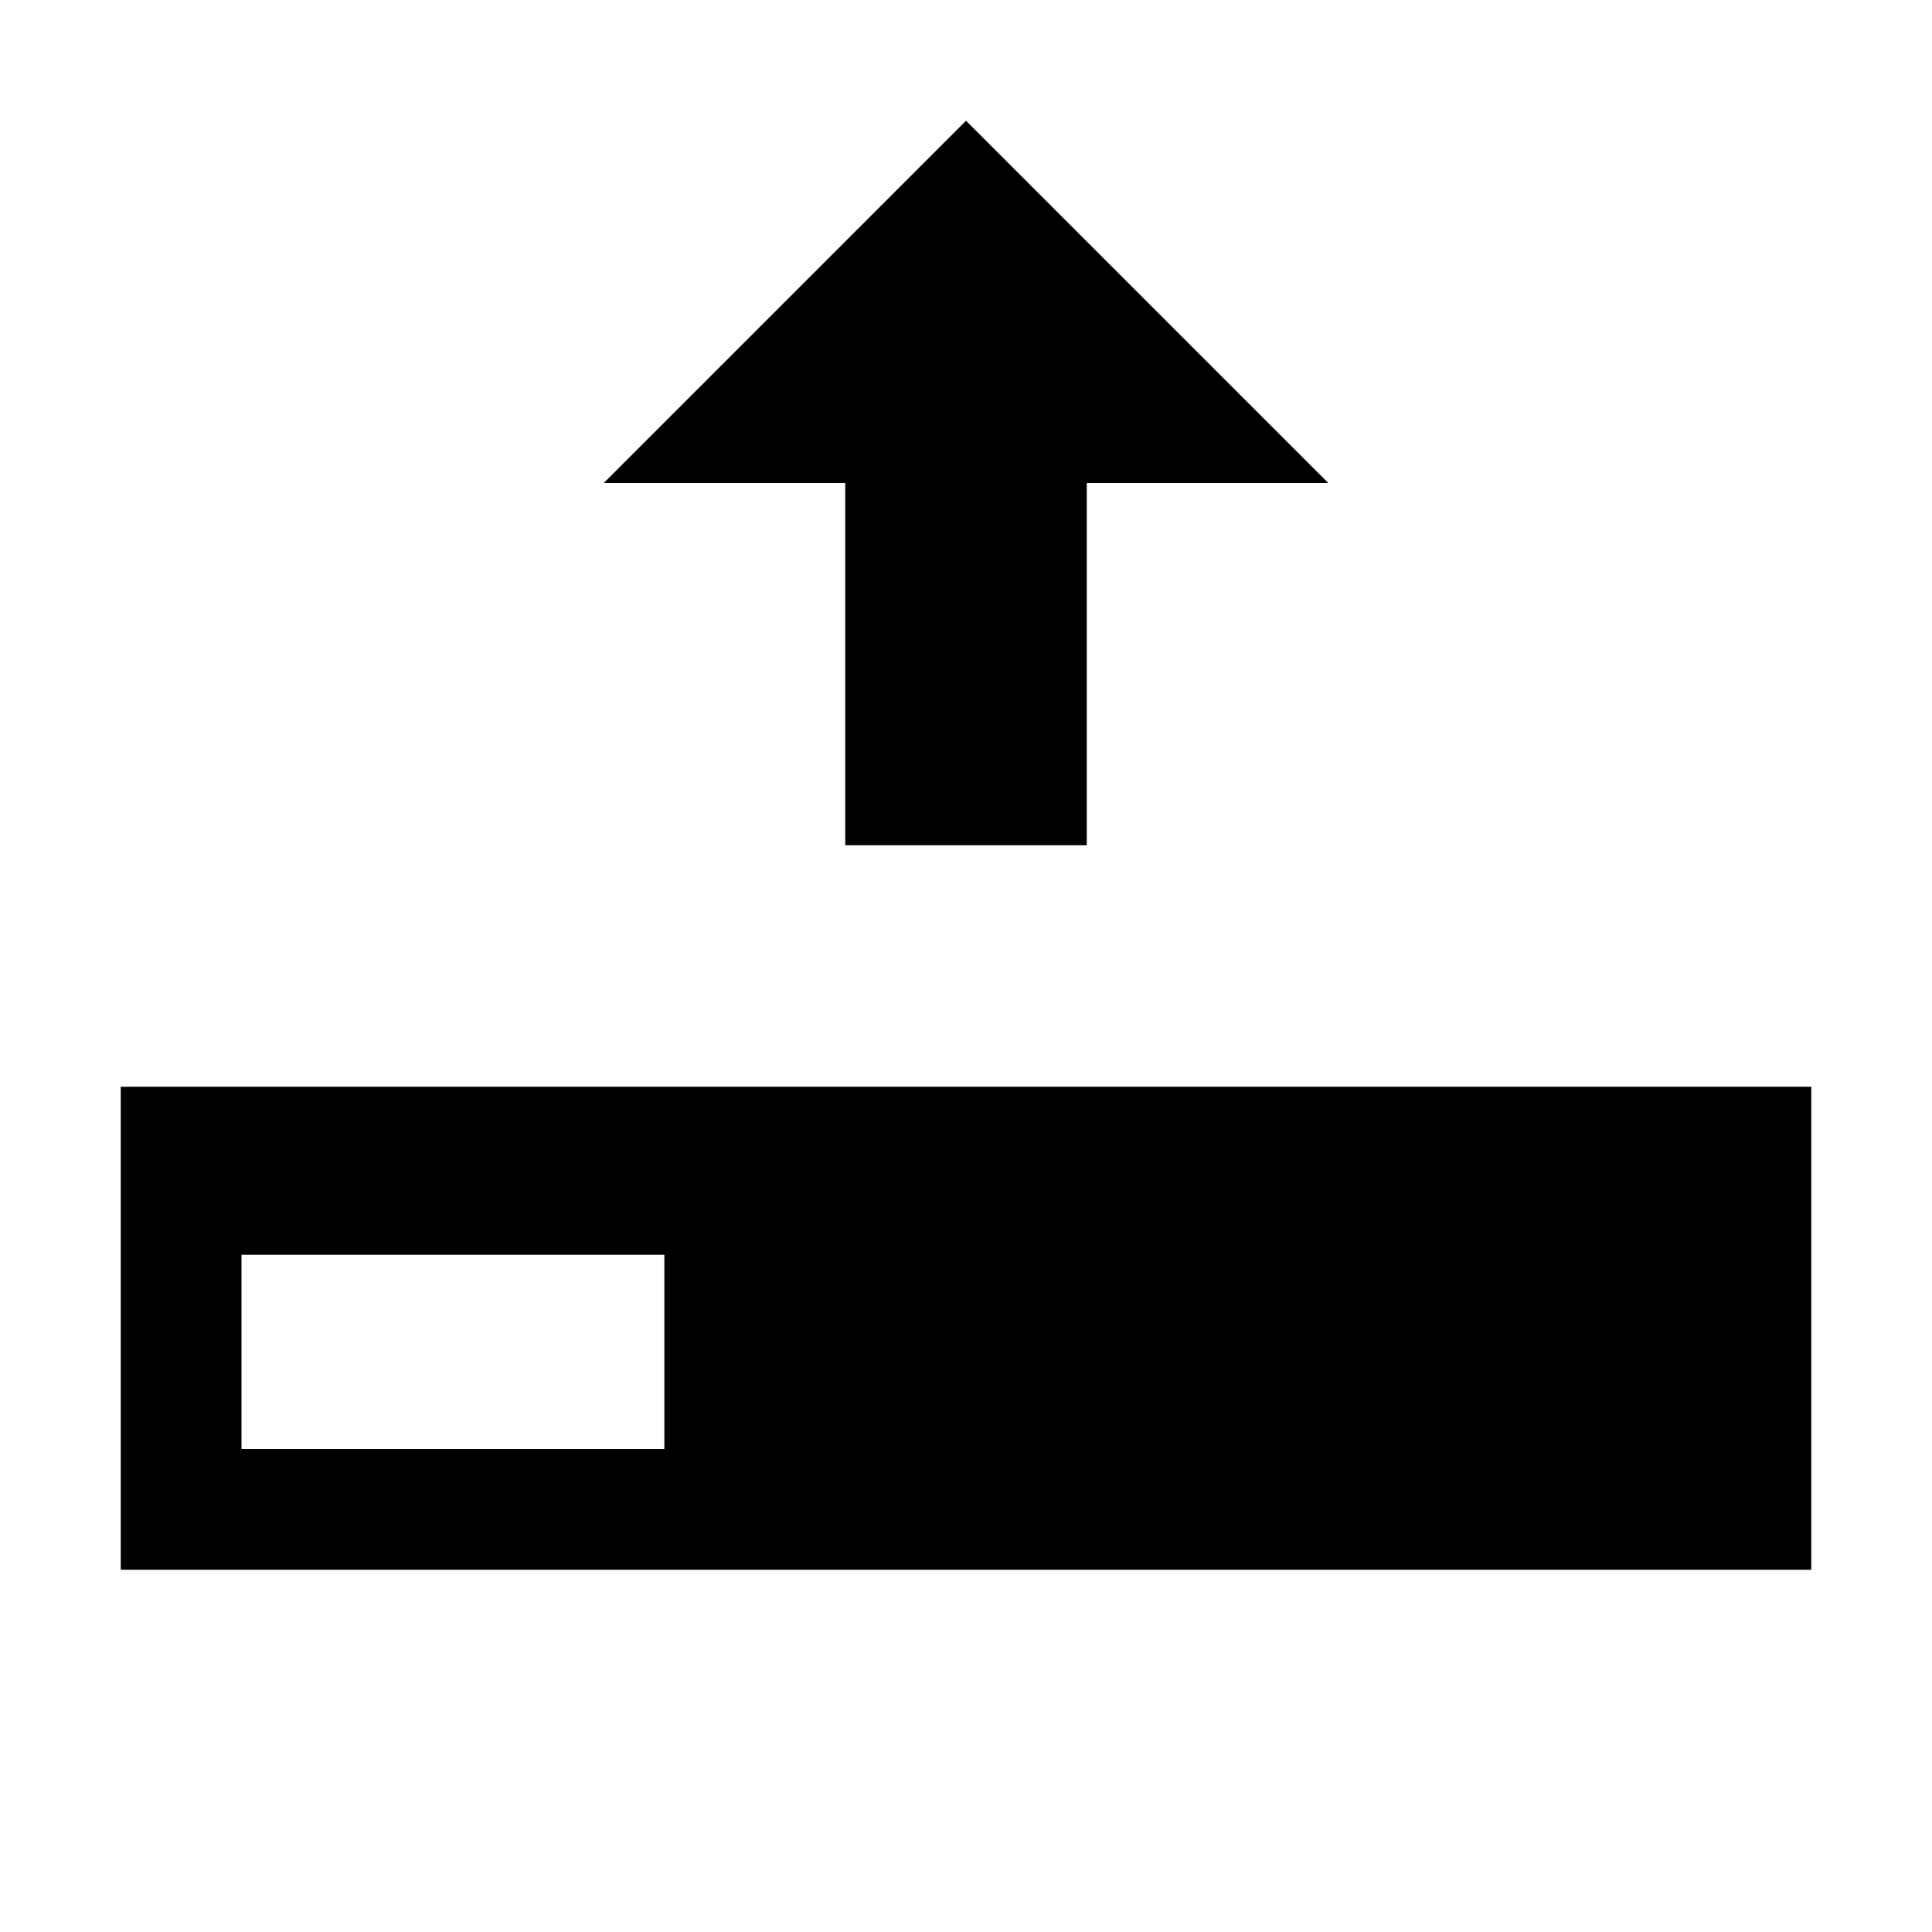
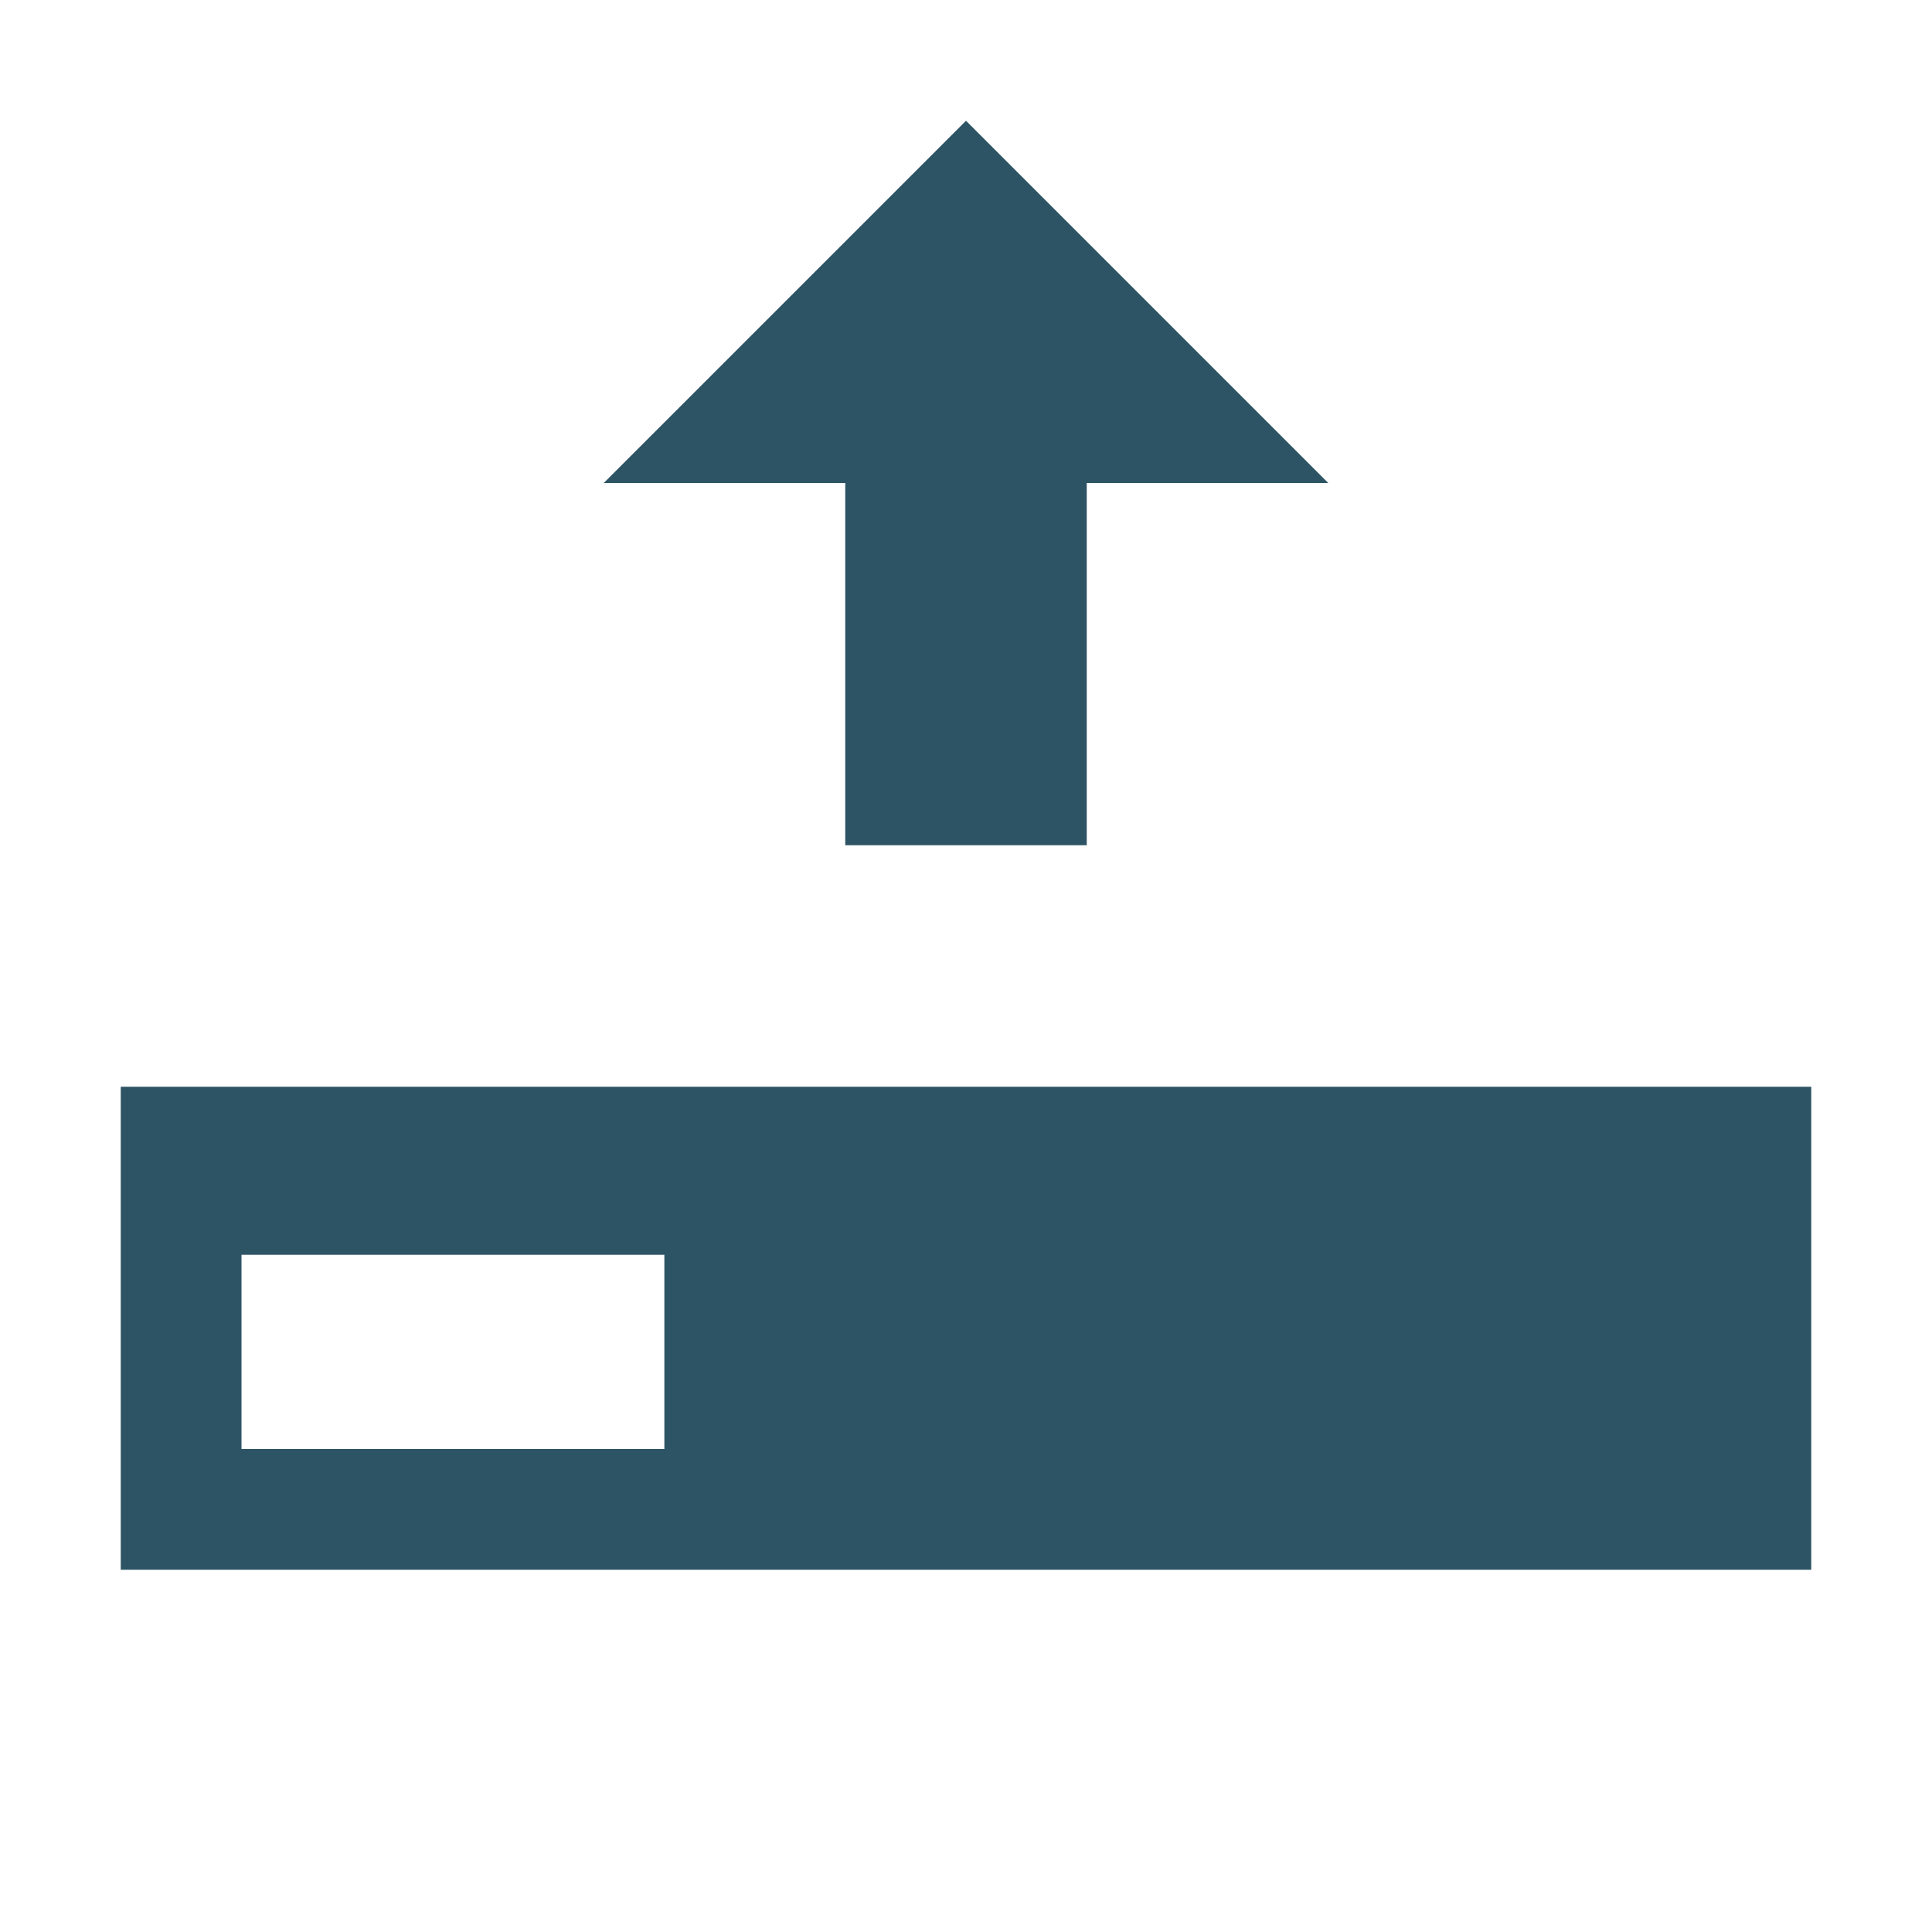
- <svg xmlns="http://www.w3.org/2000/svg" width="32px" height="32px" enable-background="new 0 0 32 32" version="1.1" viewBox="0 0 32 32" xml:space="preserve">
+ <svg xmlns="http://www.w3.org/2000/svg" width="32px" height="32px" enable-background="new 0 0 32 32" version="1.1" viewBox="0 0 32 32" xml:space="preserve" id="svg2">
+   <defs id="defs2" />
  <g id="background">
-     <rect width="32" height="32" fill="none" />
+     <rect width="32" height="32" fill="none" id="rect1" />
  </g>
-   <path d="m2 18v8h28v-8h-28zm2 2.783h7.004v3.217h-7.004v-3.217z" stroke-width="1.678" />
-   <path d="m18 14h-4v-6h-4l6-6 6 6h-4z" style="" />
+   <path d="m2 18v8h28v-8h-28zm2 2.783h7.004v3.217h-7.004v-3.217z" stroke-width="1.678" id="path1" style="fill:#2d5464;fill-opacity:1" />
+   <path d="m18 14h-4v-6h-4l6-6 6 6h-4z" style="fill:#2d5464;fill-opacity:1" id="path2" />
</svg>
